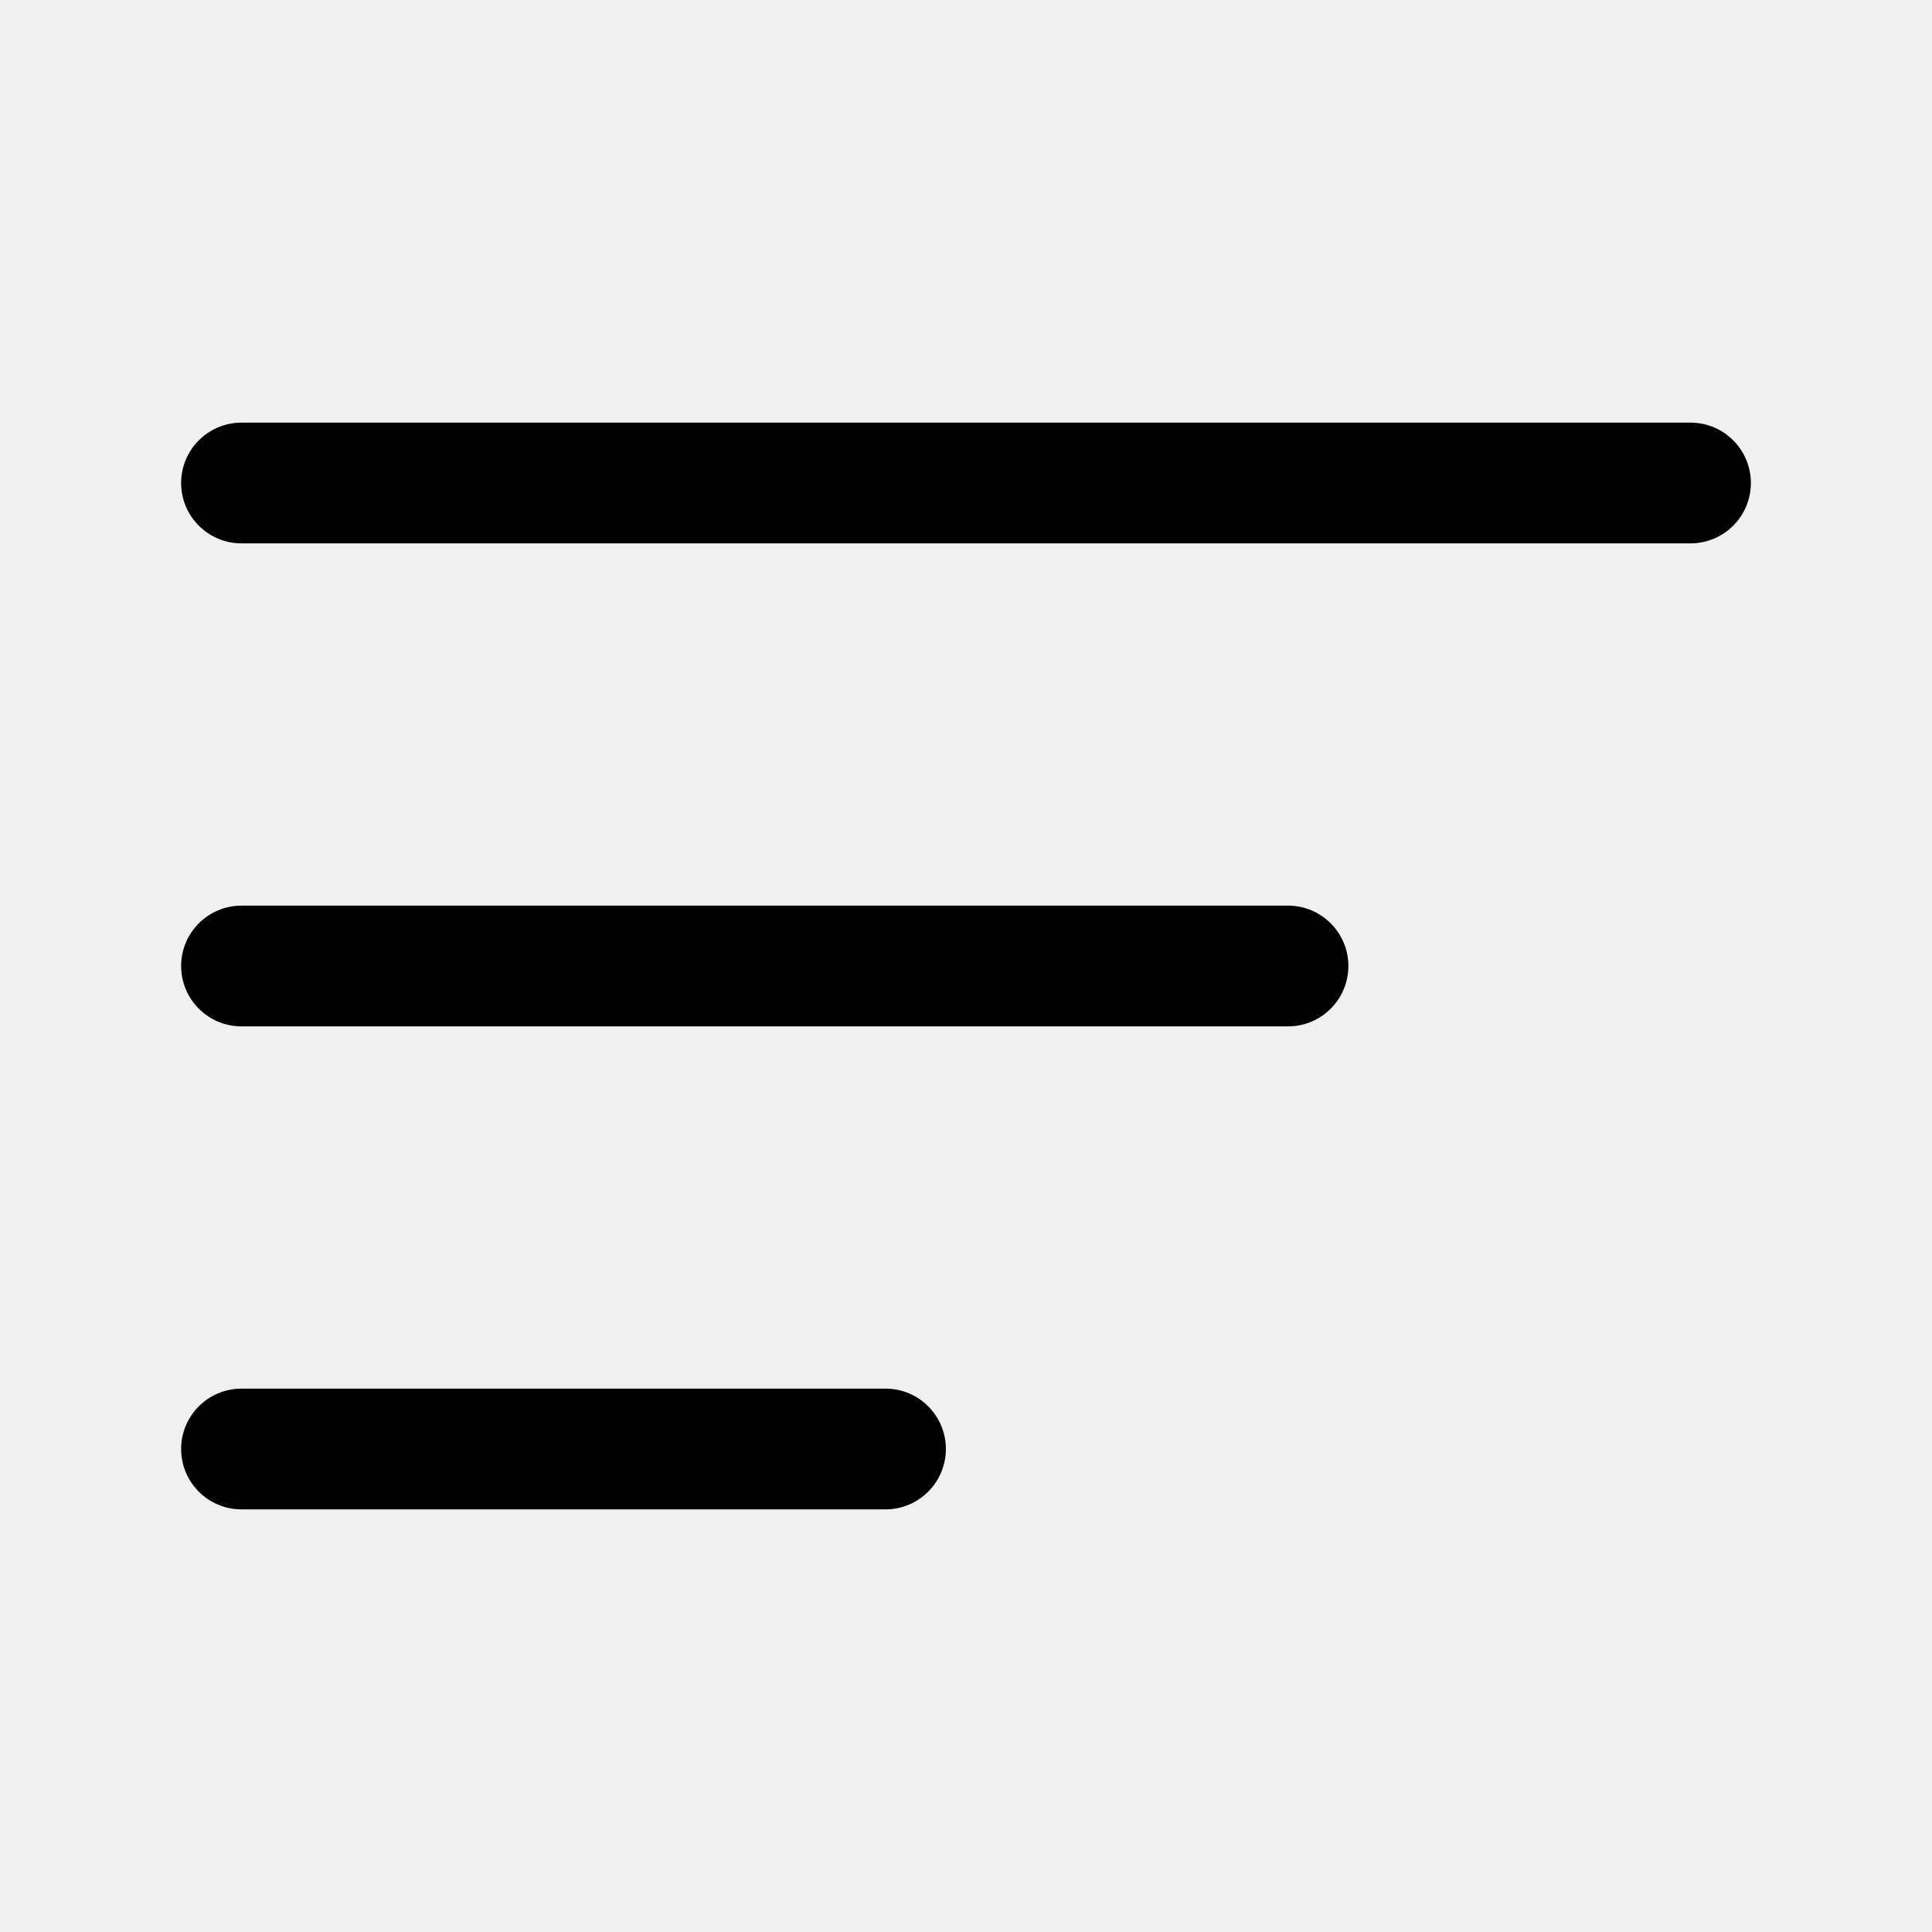
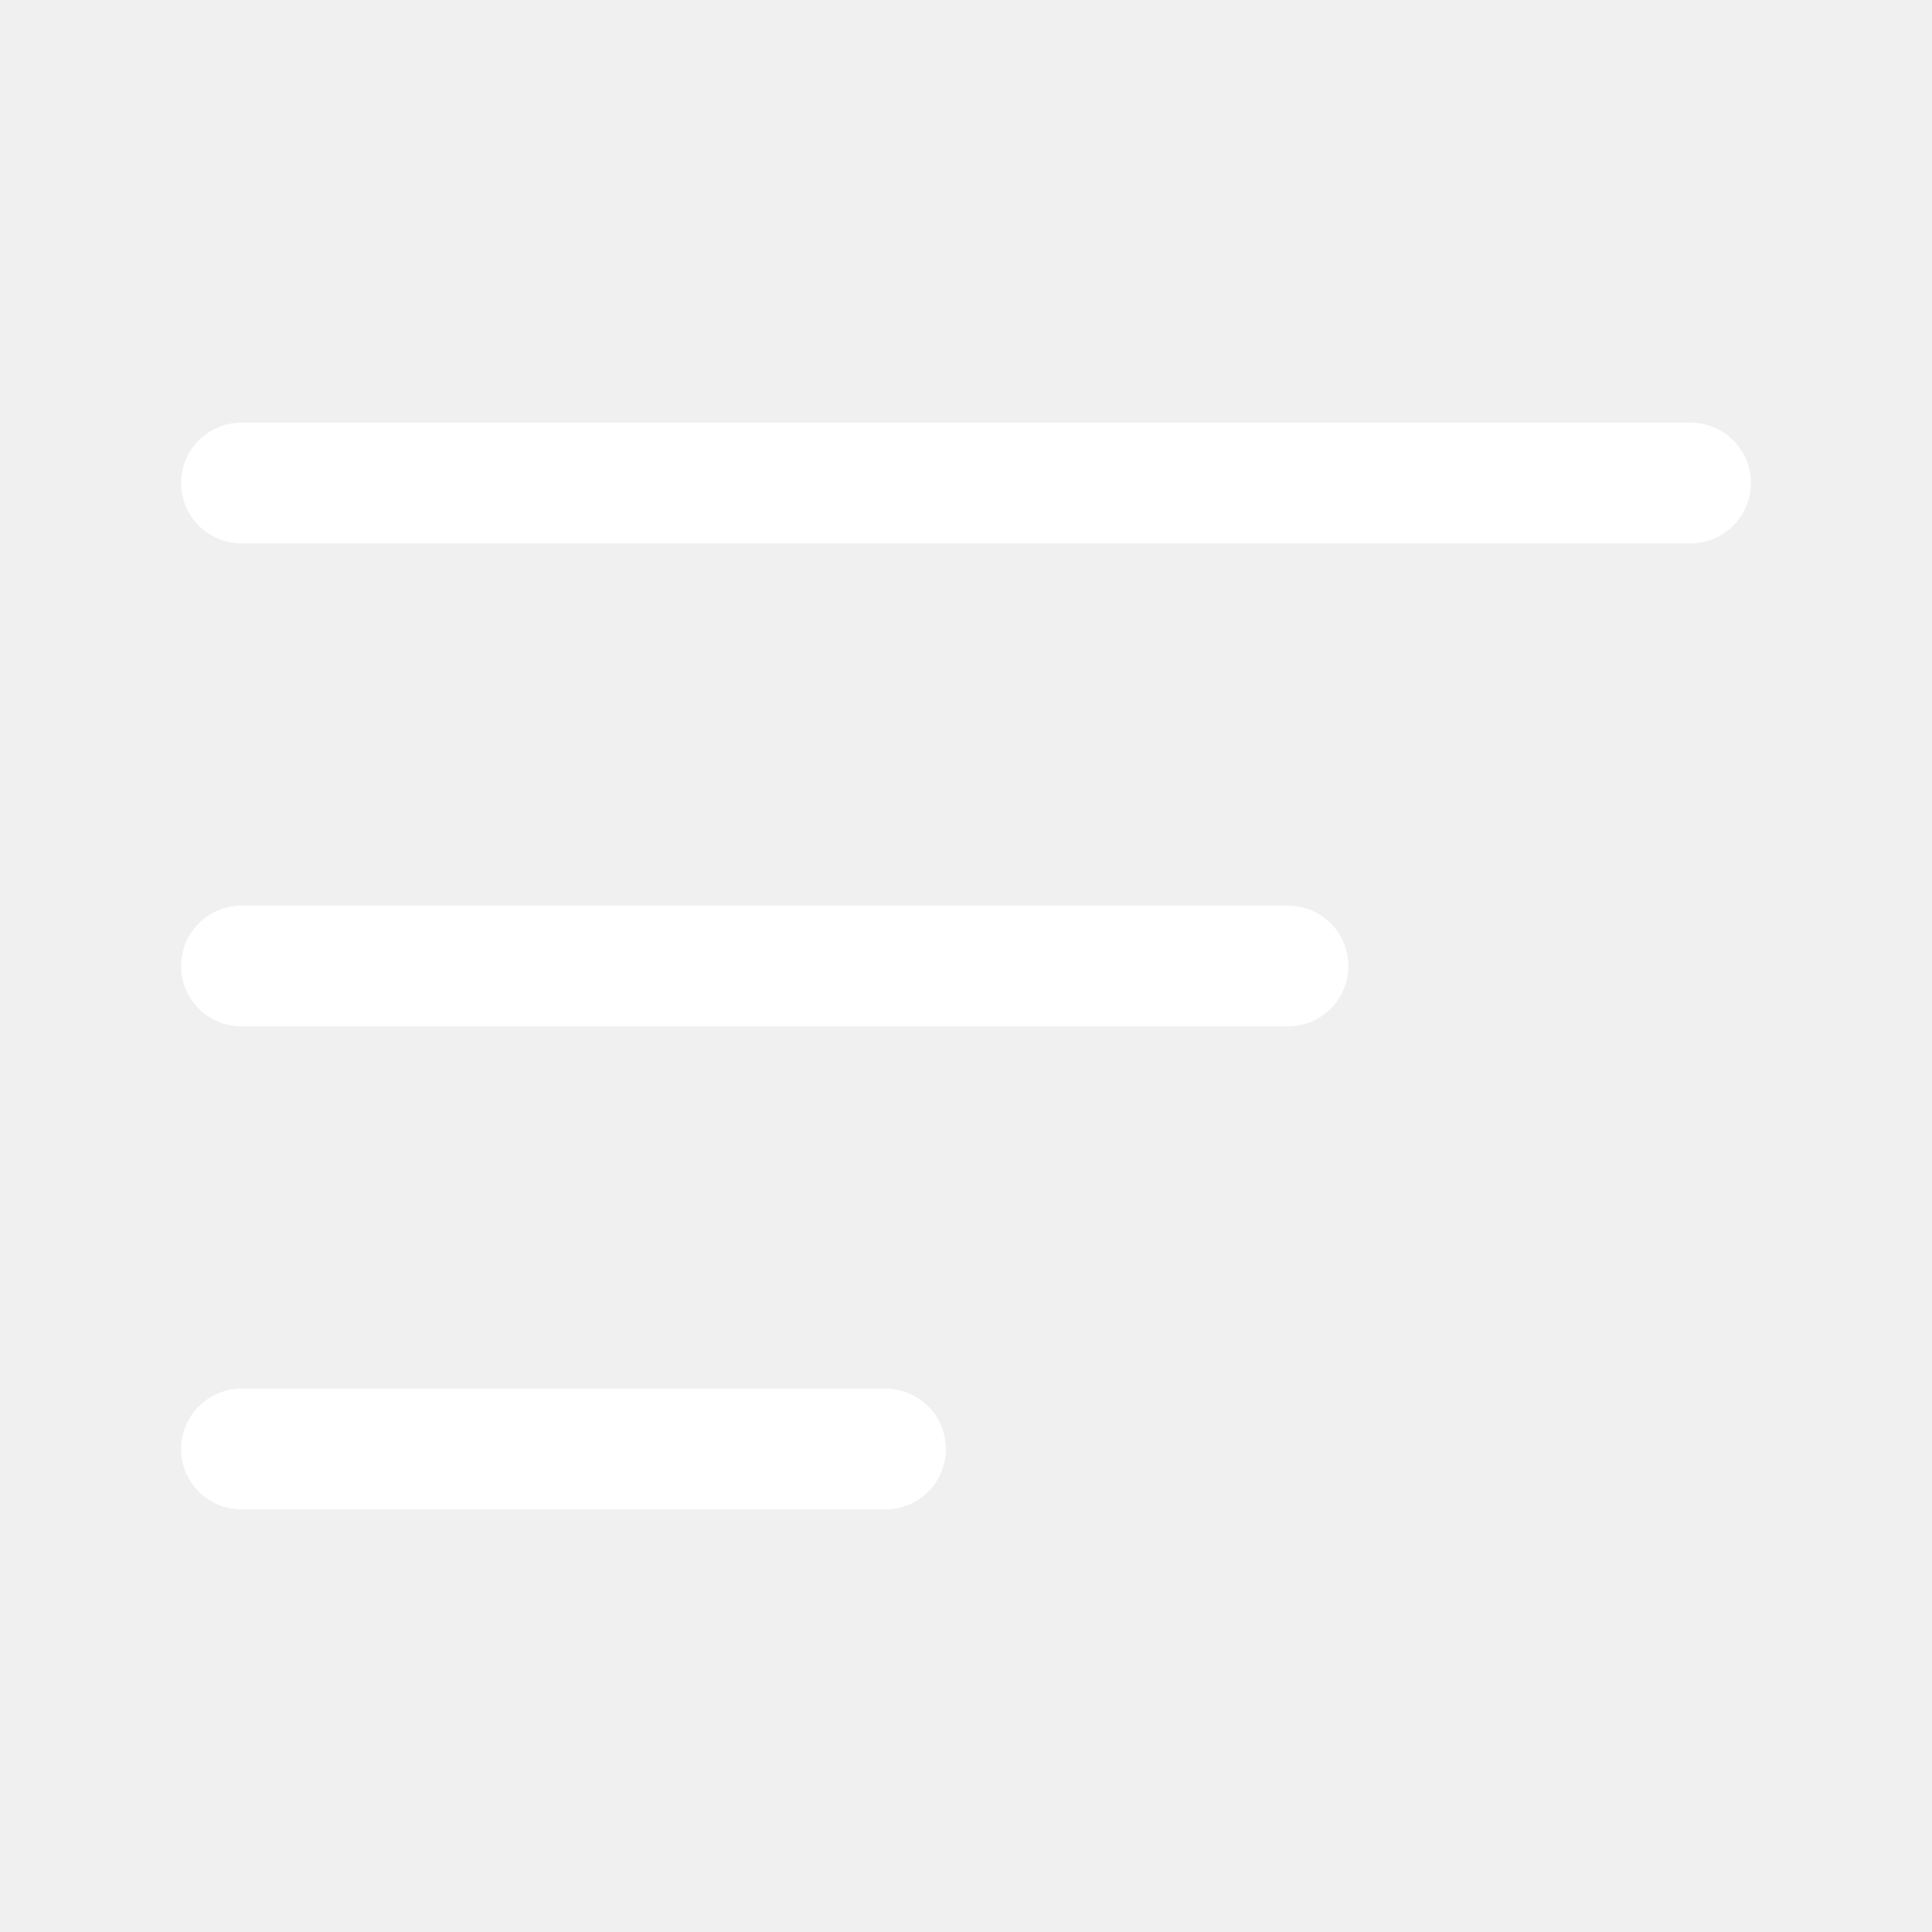
<svg xmlns="http://www.w3.org/2000/svg" width="24" height="24" viewBox="0 0 24 24" fill="none">
-   <path fill-rule="evenodd" clip-rule="evenodd" d="M2.25 6C2.25 5.586 2.586 5.25 3 5.25H21C21.414 5.25 21.75 5.586 21.75 6C21.75 6.414 21.414 6.75 21 6.75H3C2.586 6.75 2.25 6.414 2.25 6ZM2.25 12C2.25 11.586 2.586 11.25 3 11.25H16C16.414 11.25 16.75 11.586 16.75 12C16.75 12.414 16.414 12.75 16 12.75H3C2.586 12.75 2.25 12.414 2.25 12ZM3 17.25C2.586 17.25 2.25 17.586 2.25 18C2.25 18.414 2.586 18.75 3 18.75H11C11.414 18.75 11.75 18.414 11.75 18C11.75 17.586 11.414 17.25 11 17.25H3Z" fill="black" />
+   <path fill-rule="evenodd" clip-rule="evenodd" d="M2.25 6C2.25 5.586 2.586 5.25 3 5.25H21C21.414 5.25 21.75 5.586 21.75 6C21.75 6.414 21.414 6.75 21 6.75H3C2.586 6.75 2.25 6.414 2.25 6ZM2.25 12C2.25 11.586 2.586 11.25 3 11.25H16C16.414 11.25 16.75 11.586 16.75 12C16.75 12.414 16.414 12.75 16 12.75H3C2.586 12.75 2.25 12.414 2.25 12ZM3 17.25C2.586 17.25 2.25 17.586 2.25 18C2.25 18.414 2.586 18.75 3 18.75H11C11.414 18.75 11.75 18.414 11.75 18C11.75 17.586 11.414 17.25 11 17.25H3Z" fill="white" />
</svg>
